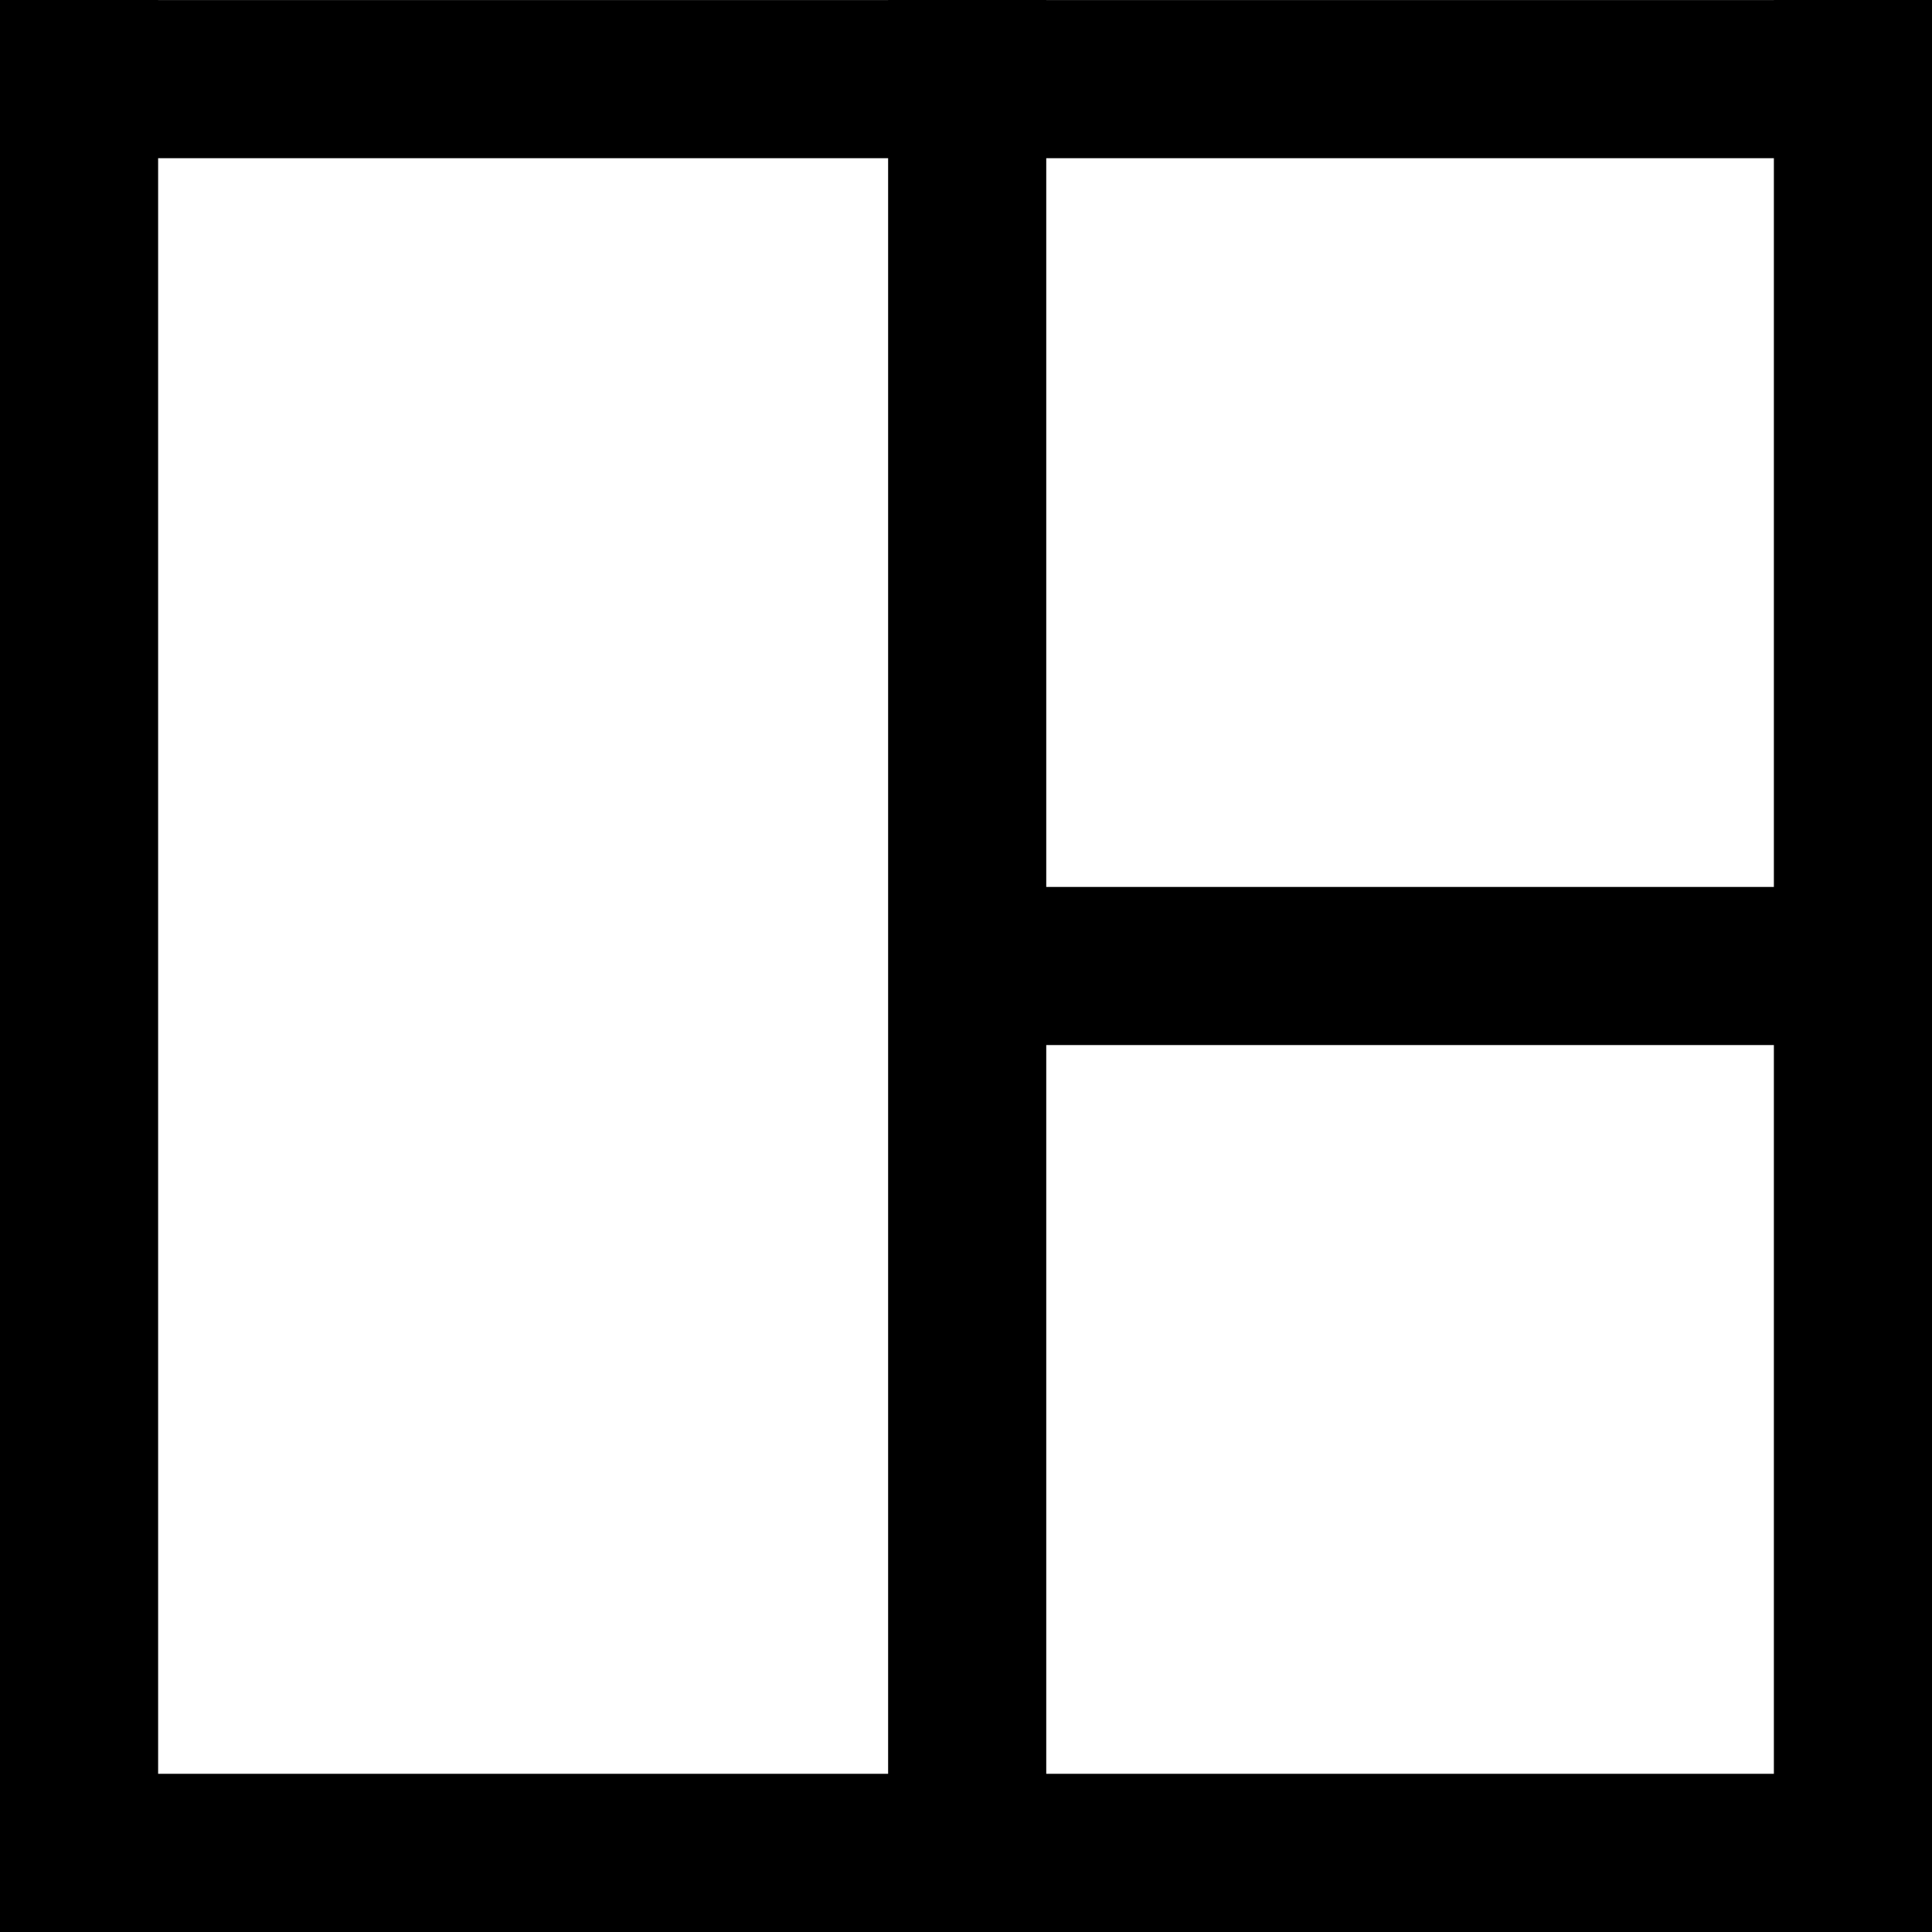
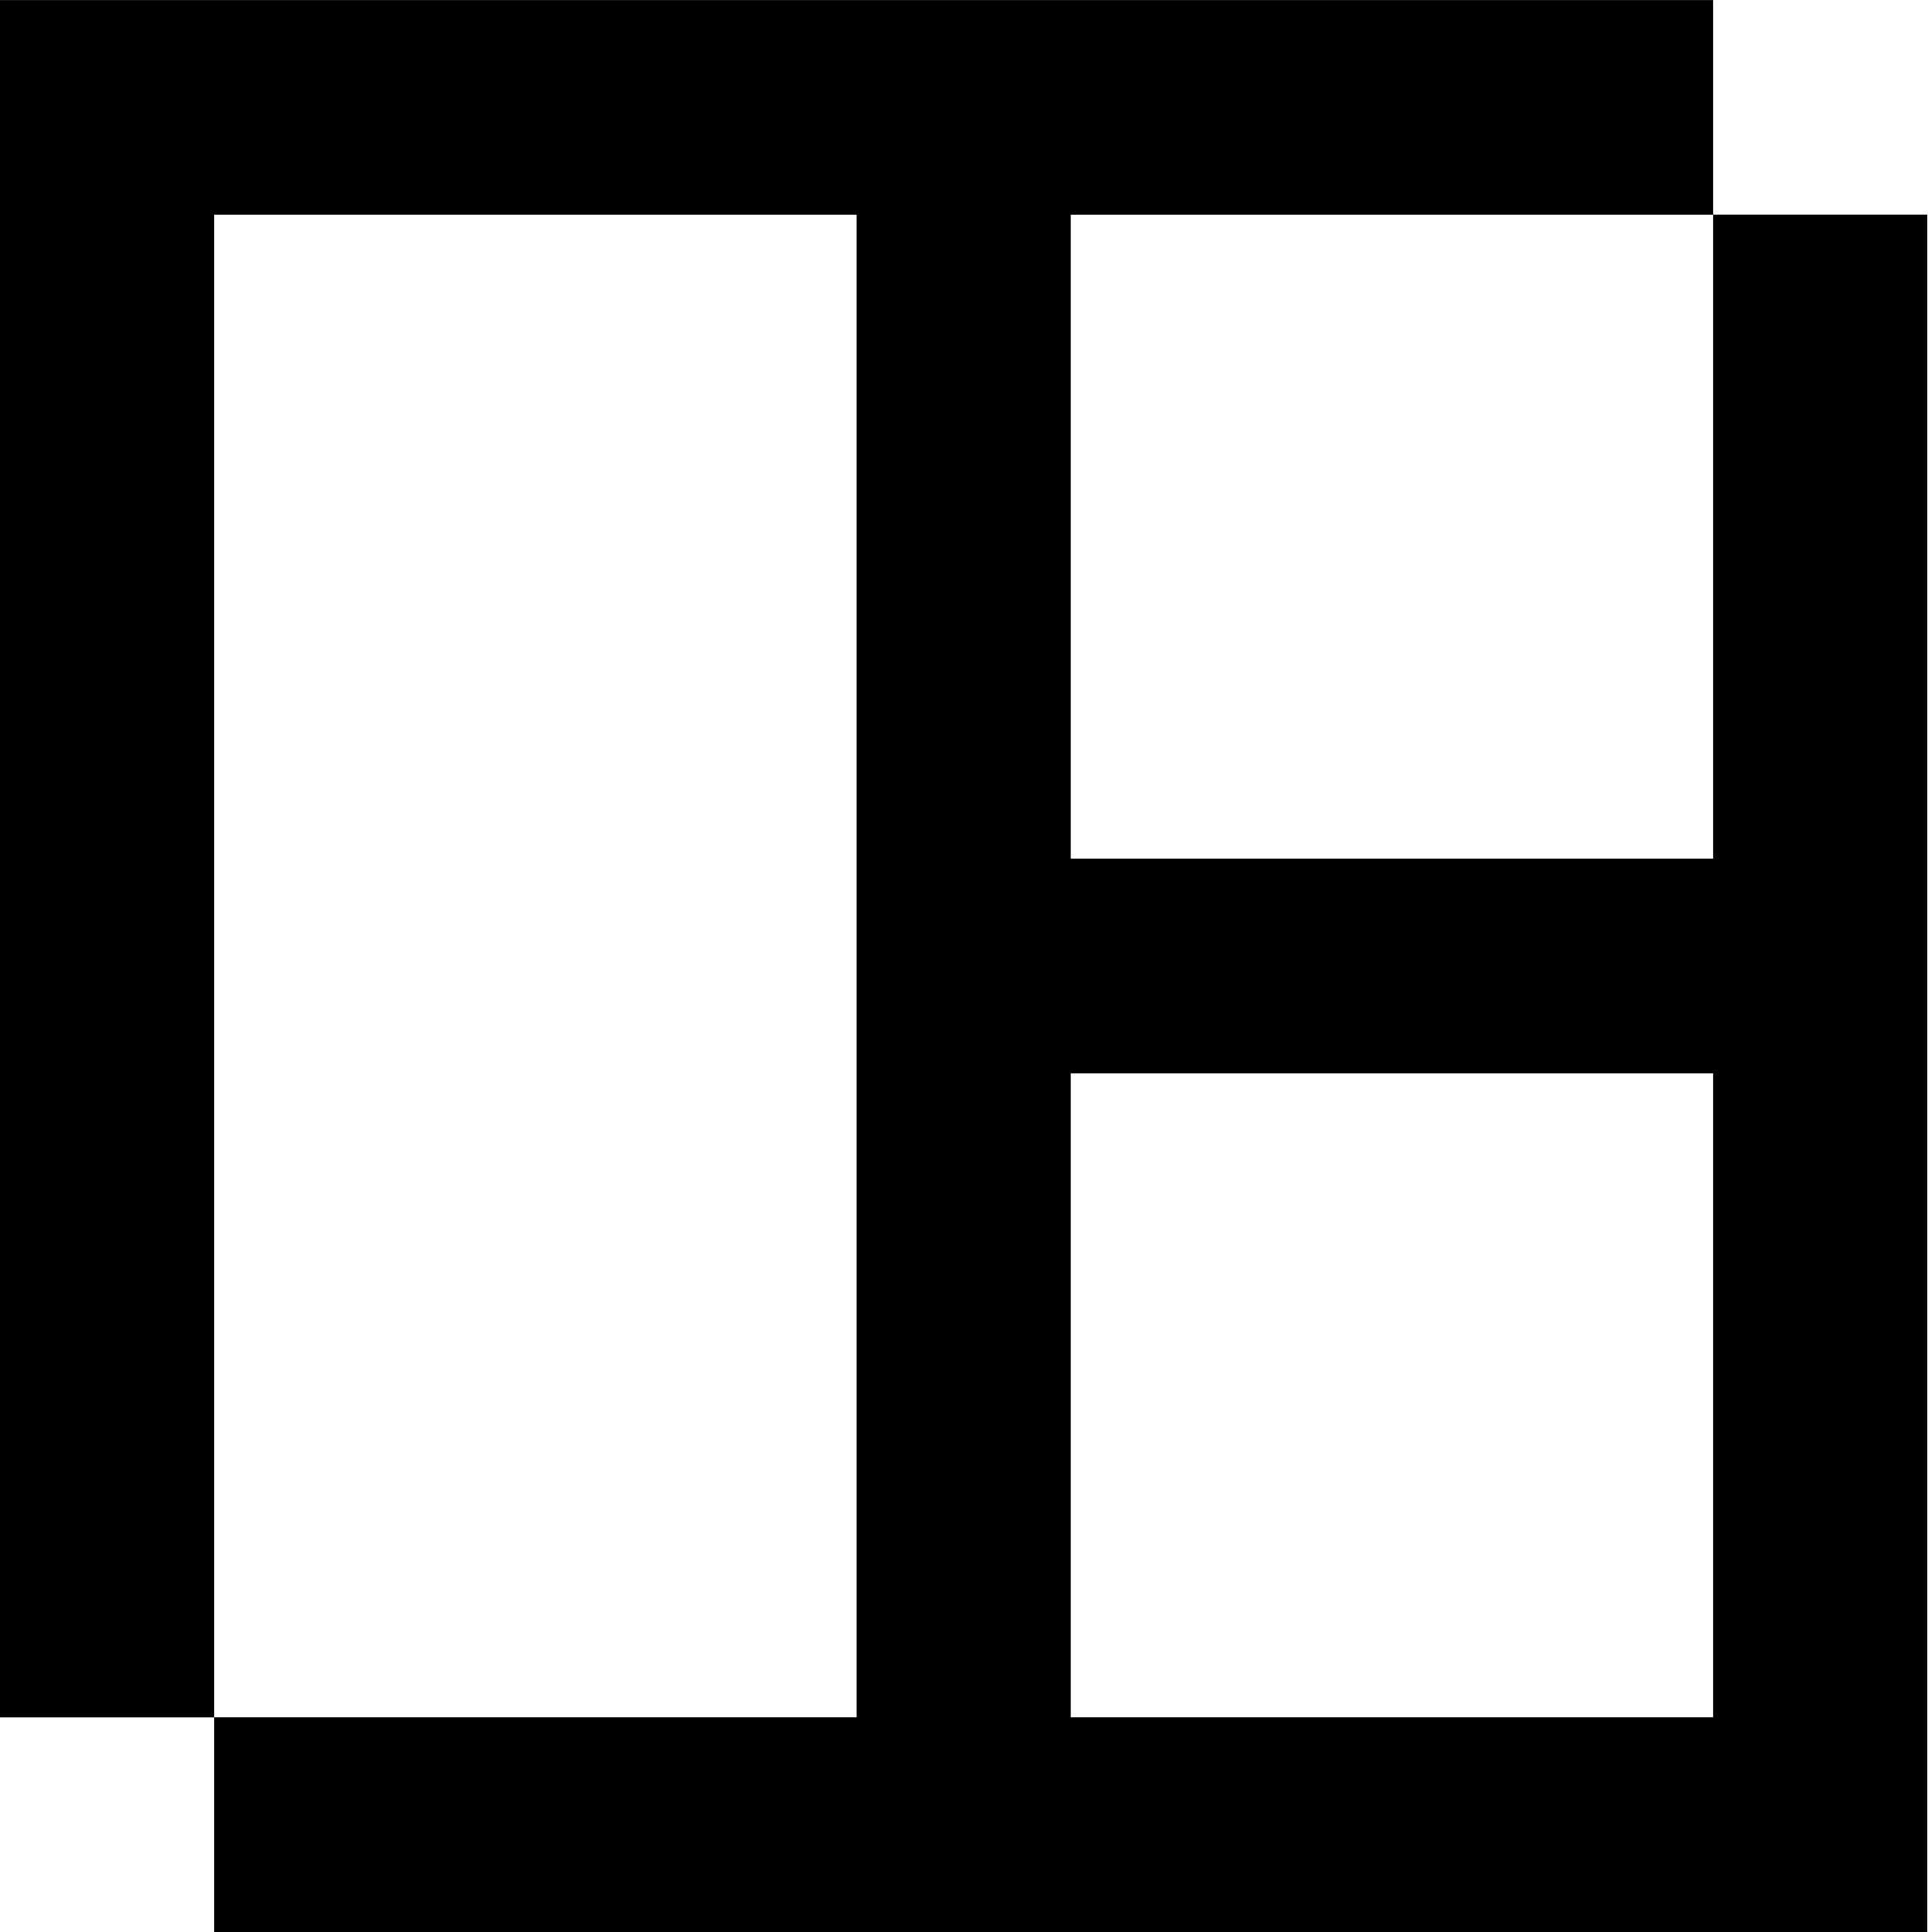
- <svg xmlns="http://www.w3.org/2000/svg" fill="currentColor" viewBox="0 0 277.6 277.6">
-   <path d="M0 .01h277.6v22.72H0zm0 254.86h277.6v22.73H0z" />
-   <path d="M0 0h22.72v277.6H0zm254.88 0h22.72v277.6h-22.72z" />
-   <path d="M131.87 127.44h138.8v22.72h-138.8z" />
-   <path d="M127.61 0h22.72v277.6h-22.72z" />
+ <svg xmlns="http://www.w3.org/2000/svg" fill="currentColor" viewBox="0 0 246.5 247.09">
+   <path d="M0 219.64h27.39V27.46h191.72V.01H0v219.64Zm27.39 0v27.45H246.5V27.45h-27.39v192.18H27.39Z" />
+   <path d="M109.56 20.78h27.39v219.45h-27.39z" />
+   <path d="M123.94 109.82h114.15v27.45H123.94z" />
</svg>
